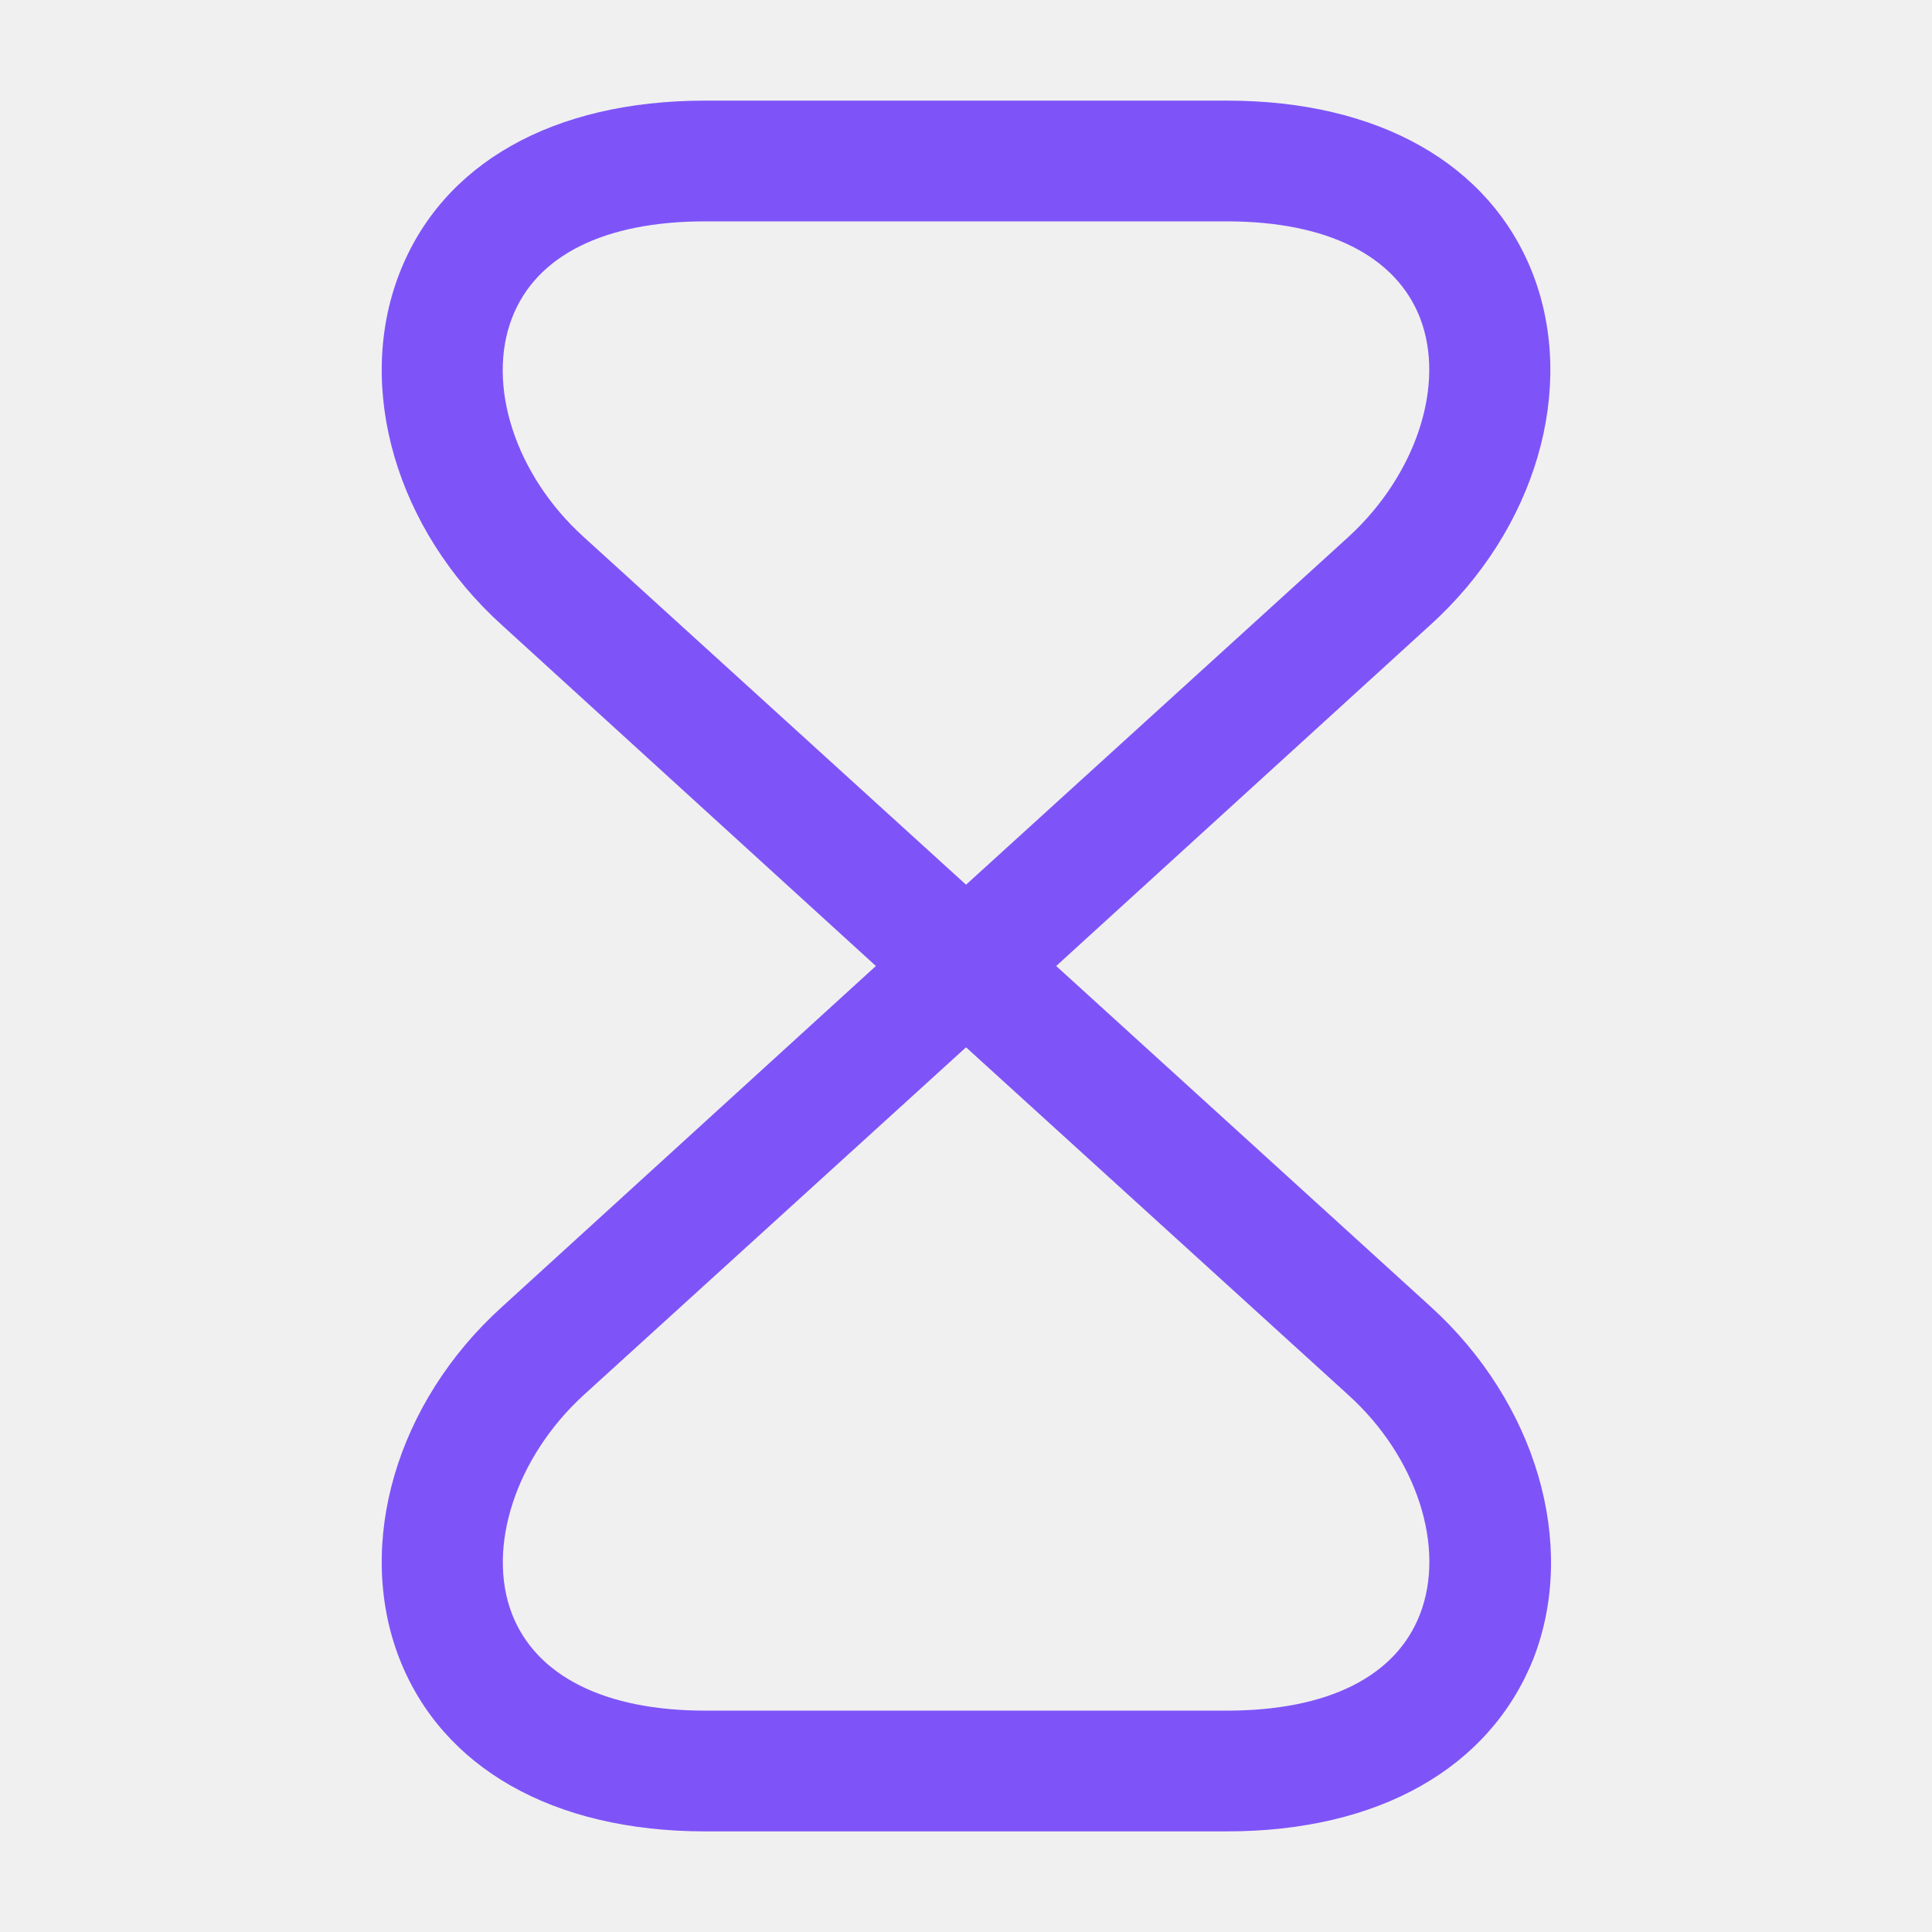
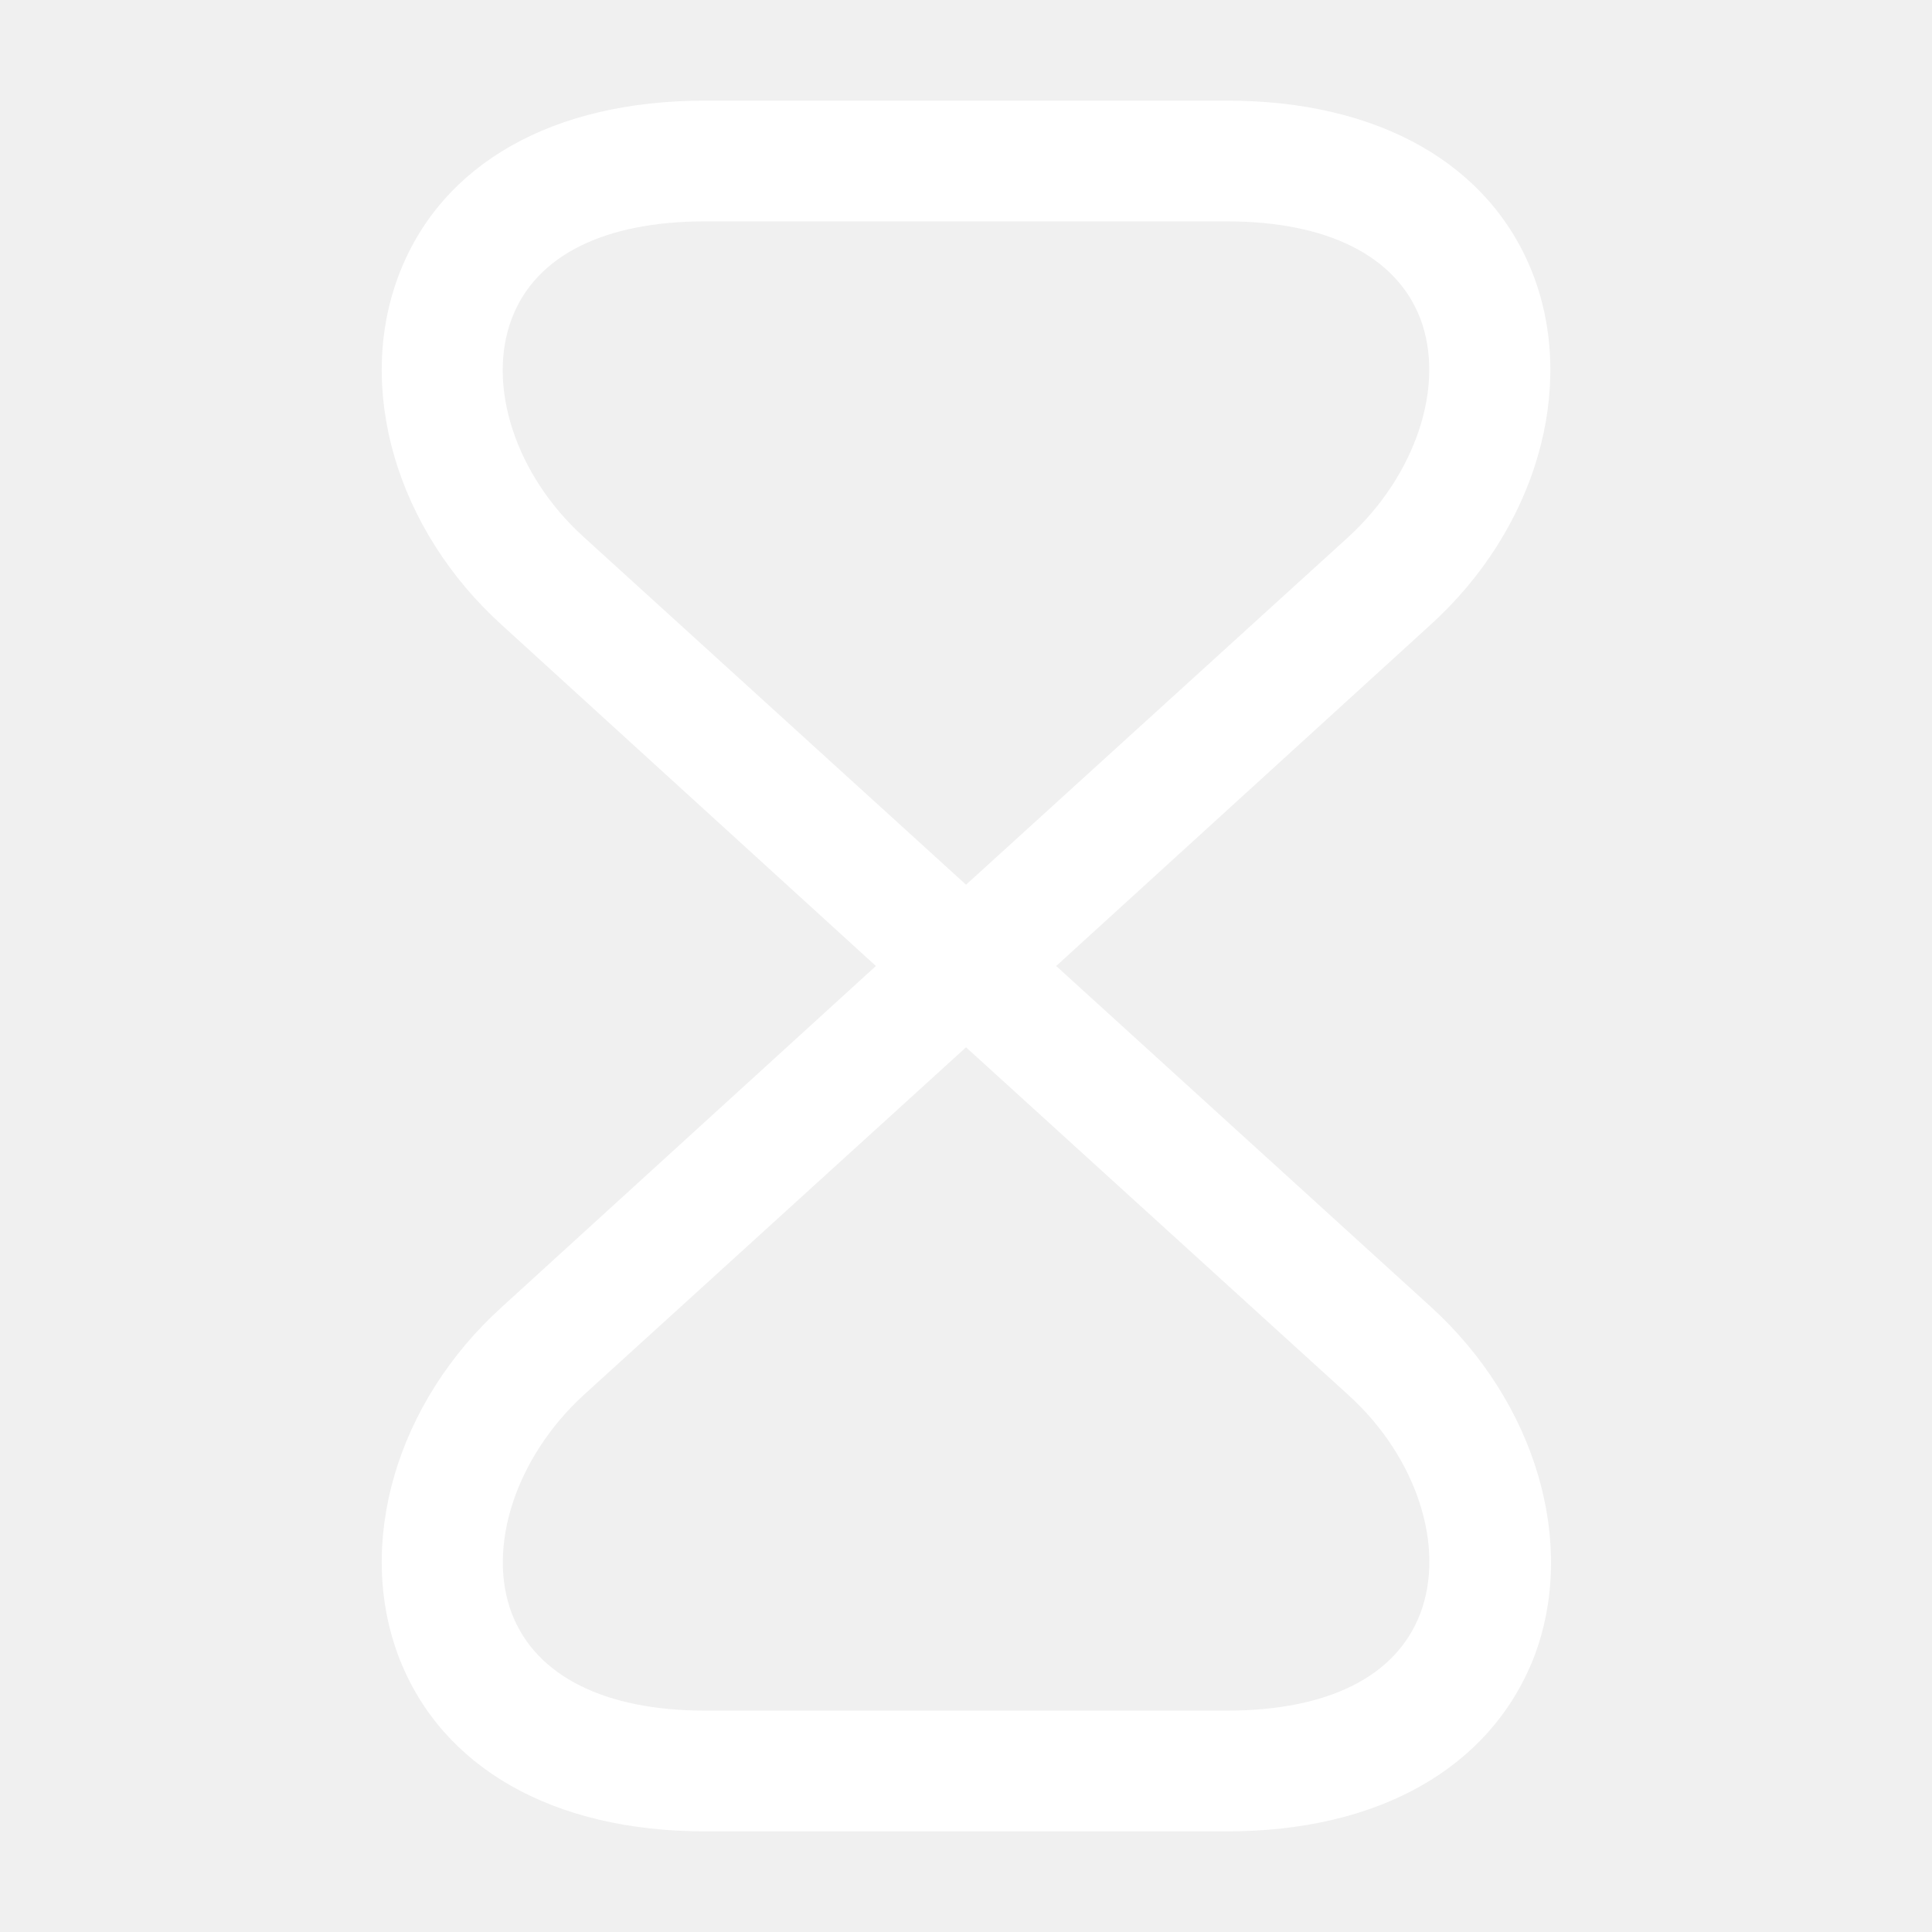
<svg xmlns="http://www.w3.org/2000/svg" width="50" height="50" viewBox="0 0 50 50" fill="none">
-   <path d="M31.751 47.396H18.251C14.313 47.396 11.438 45.75 10.334 42.917C9.189 39.958 10.251 36.292 13.001 33.813L22.668 25L13.001 16.188C10.251 13.708 9.189 10.042 10.334 7.083C11.438 4.229 14.313 2.604 18.251 2.604H31.751C35.688 2.604 38.563 4.25 39.668 7.083C40.813 10.042 39.751 13.708 37.001 16.188L27.334 25L37.022 33.813C39.751 36.292 40.834 39.958 39.688 42.917C38.563 45.75 35.688 47.396 31.751 47.396ZM25.001 27.104L15.105 36.104C13.355 37.708 12.584 40.042 13.251 41.771C13.876 43.375 15.647 44.271 18.251 44.271H31.751C34.355 44.271 36.126 43.396 36.751 41.771C37.418 40.042 36.668 37.708 34.897 36.104L25.001 27.104ZM18.251 5.729C15.647 5.729 13.876 6.604 13.251 8.229C12.584 9.958 13.334 12.292 15.105 13.896L25.001 22.896L34.897 13.896C36.647 12.292 37.418 9.958 36.751 8.229C36.126 6.625 34.355 5.729 31.751 5.729H18.251Z" fill="#7E54F8" />
+   <path d="M31.751 47.396H18.251C14.313 47.396 11.438 45.75 10.334 42.917C9.189 39.958 10.251 36.292 13.001 33.813L22.668 25L13.001 16.188C10.251 13.708 9.189 10.042 10.334 7.083C11.438 4.229 14.313 2.604 18.251 2.604H31.751C35.688 2.604 38.563 4.25 39.668 7.083C40.813 10.042 39.751 13.708 37.001 16.188L27.334 25L37.022 33.813C39.751 36.292 40.834 39.958 39.688 42.917C38.563 45.75 35.688 47.396 31.751 47.396ZM25.001 27.104L15.105 36.104C13.355 37.708 12.584 40.042 13.251 41.771C13.876 43.375 15.647 44.271 18.251 44.271H31.751C34.355 44.271 36.126 43.396 36.751 41.771C37.418 40.042 36.668 37.708 34.897 36.104L25.001 27.104ZM18.251 5.729C15.647 5.729 13.876 6.604 13.251 8.229C12.584 9.958 13.334 12.292 15.105 13.896L25.001 22.896L34.897 13.896C36.647 12.292 37.418 9.958 36.751 8.229C36.126 6.625 34.355 5.729 31.751 5.729H18.251Z" fill="#FFF" />
</svg>
